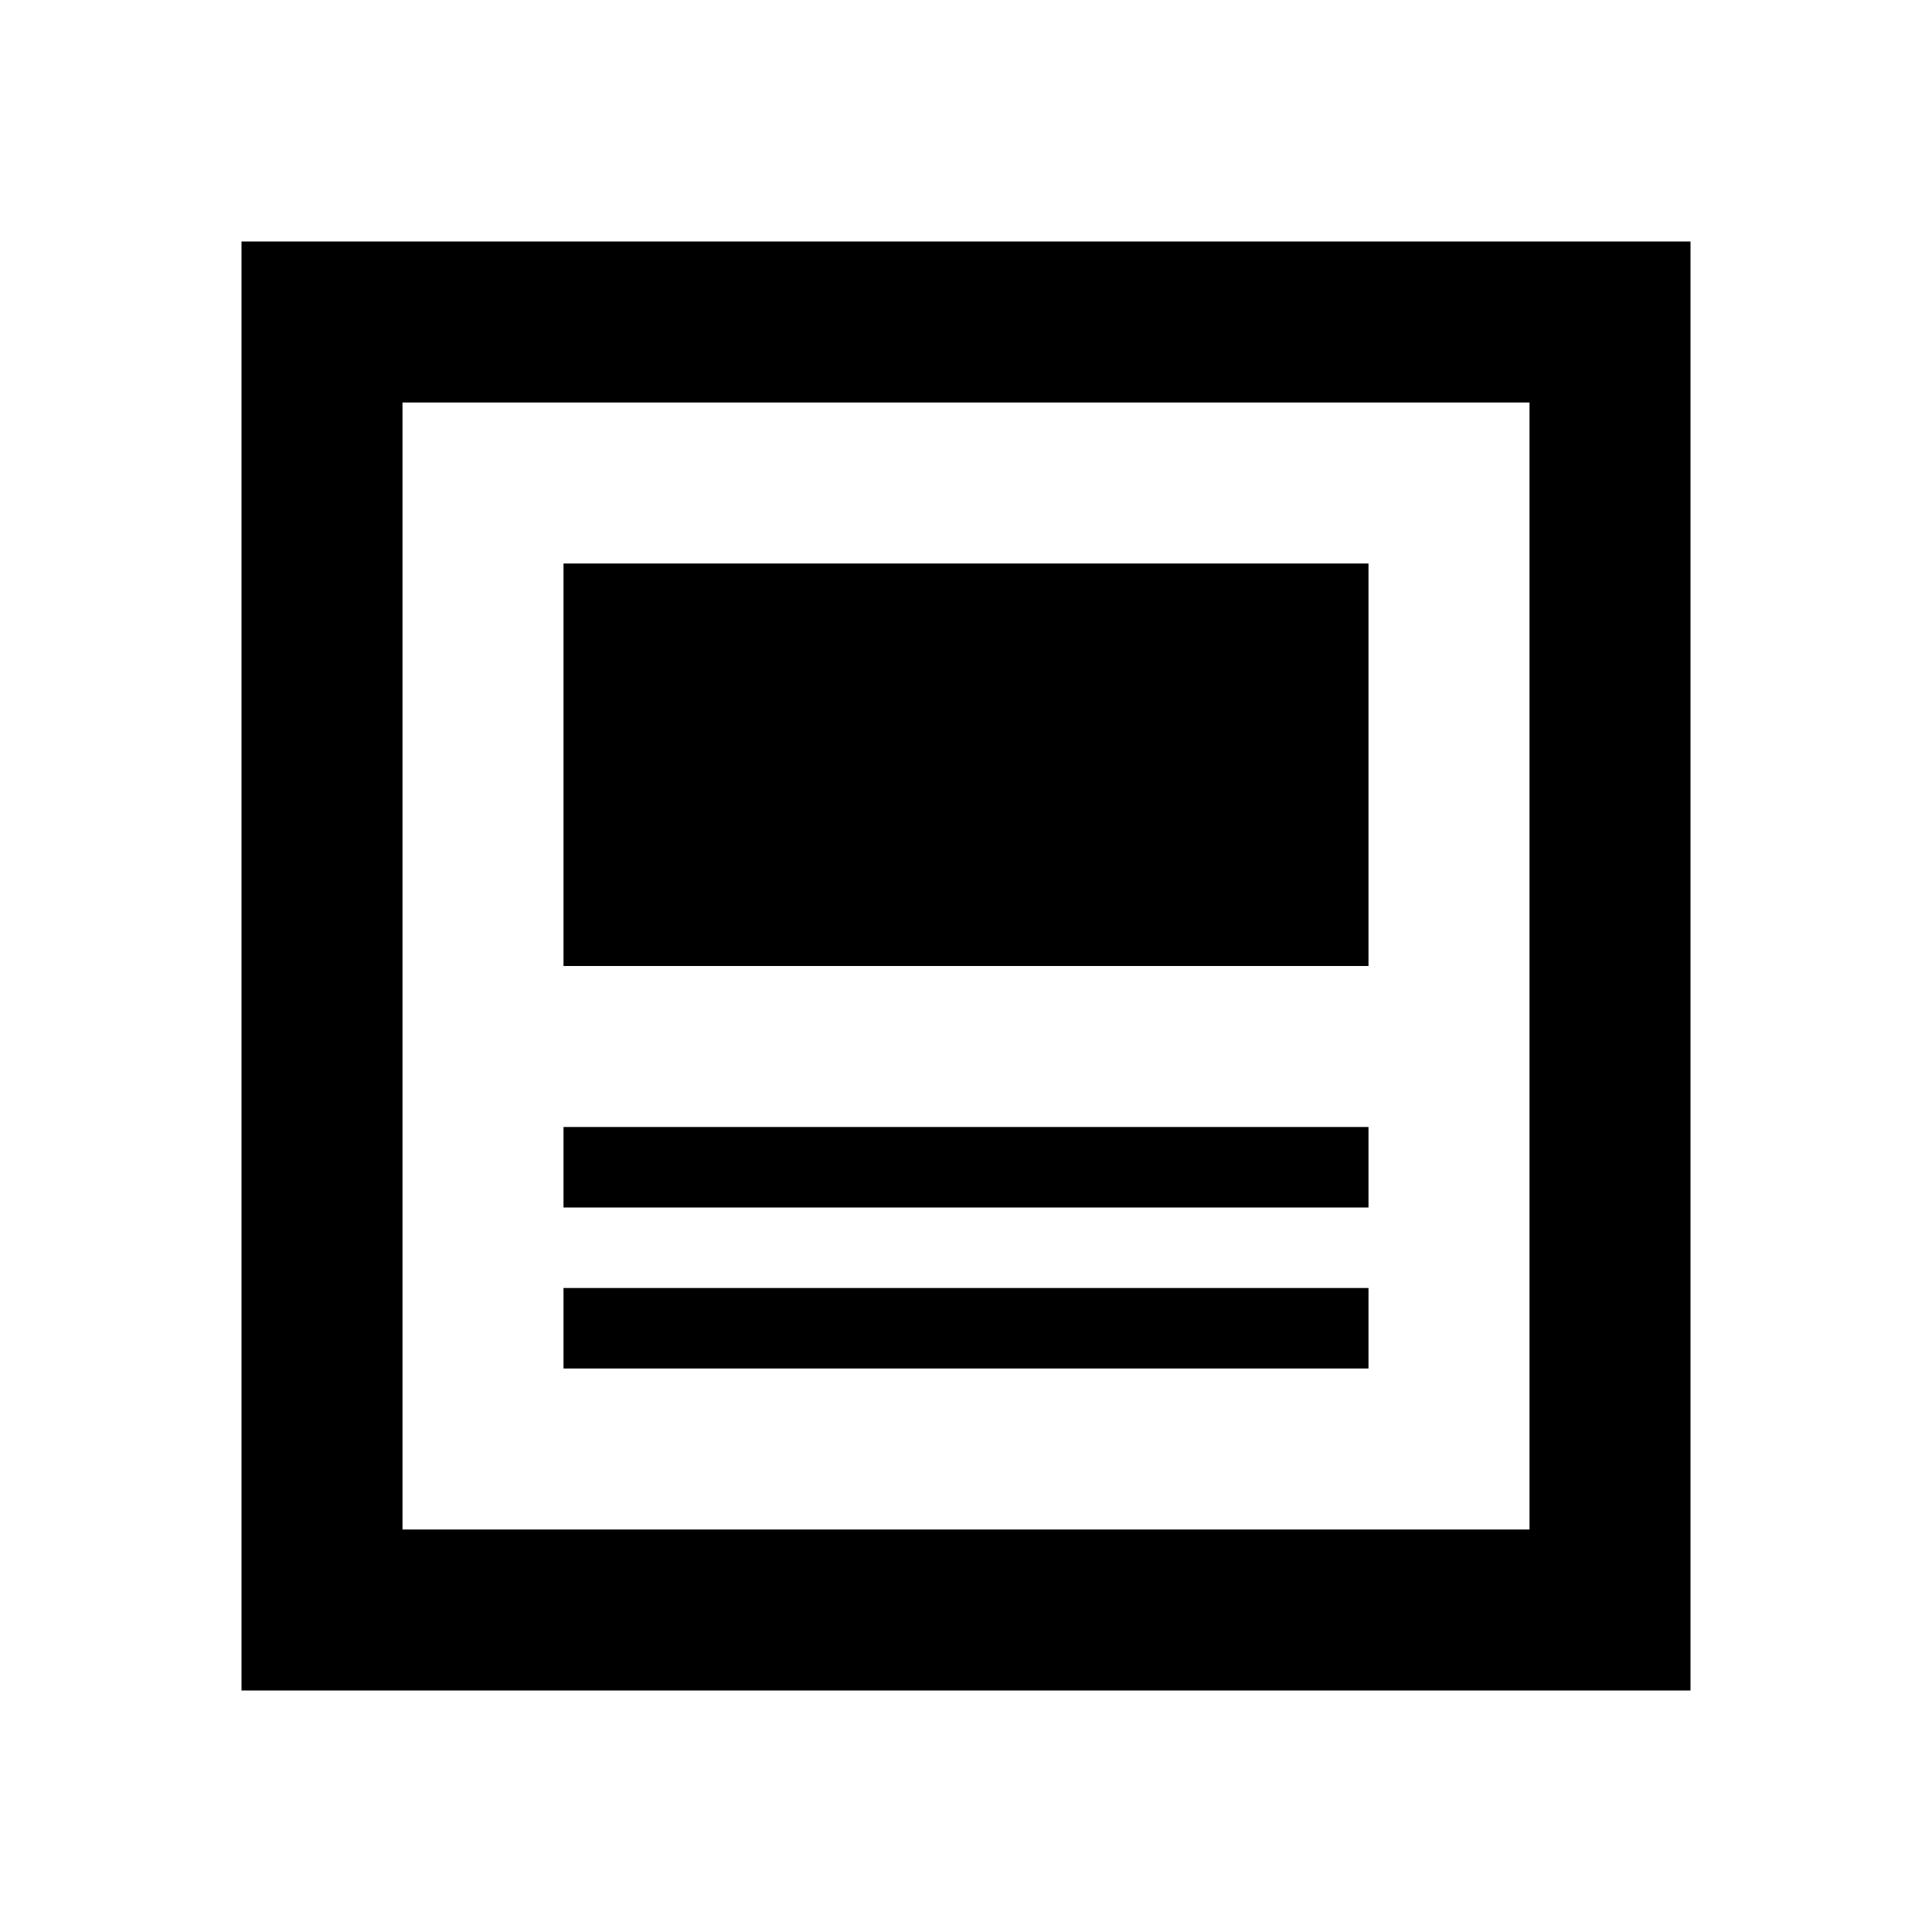
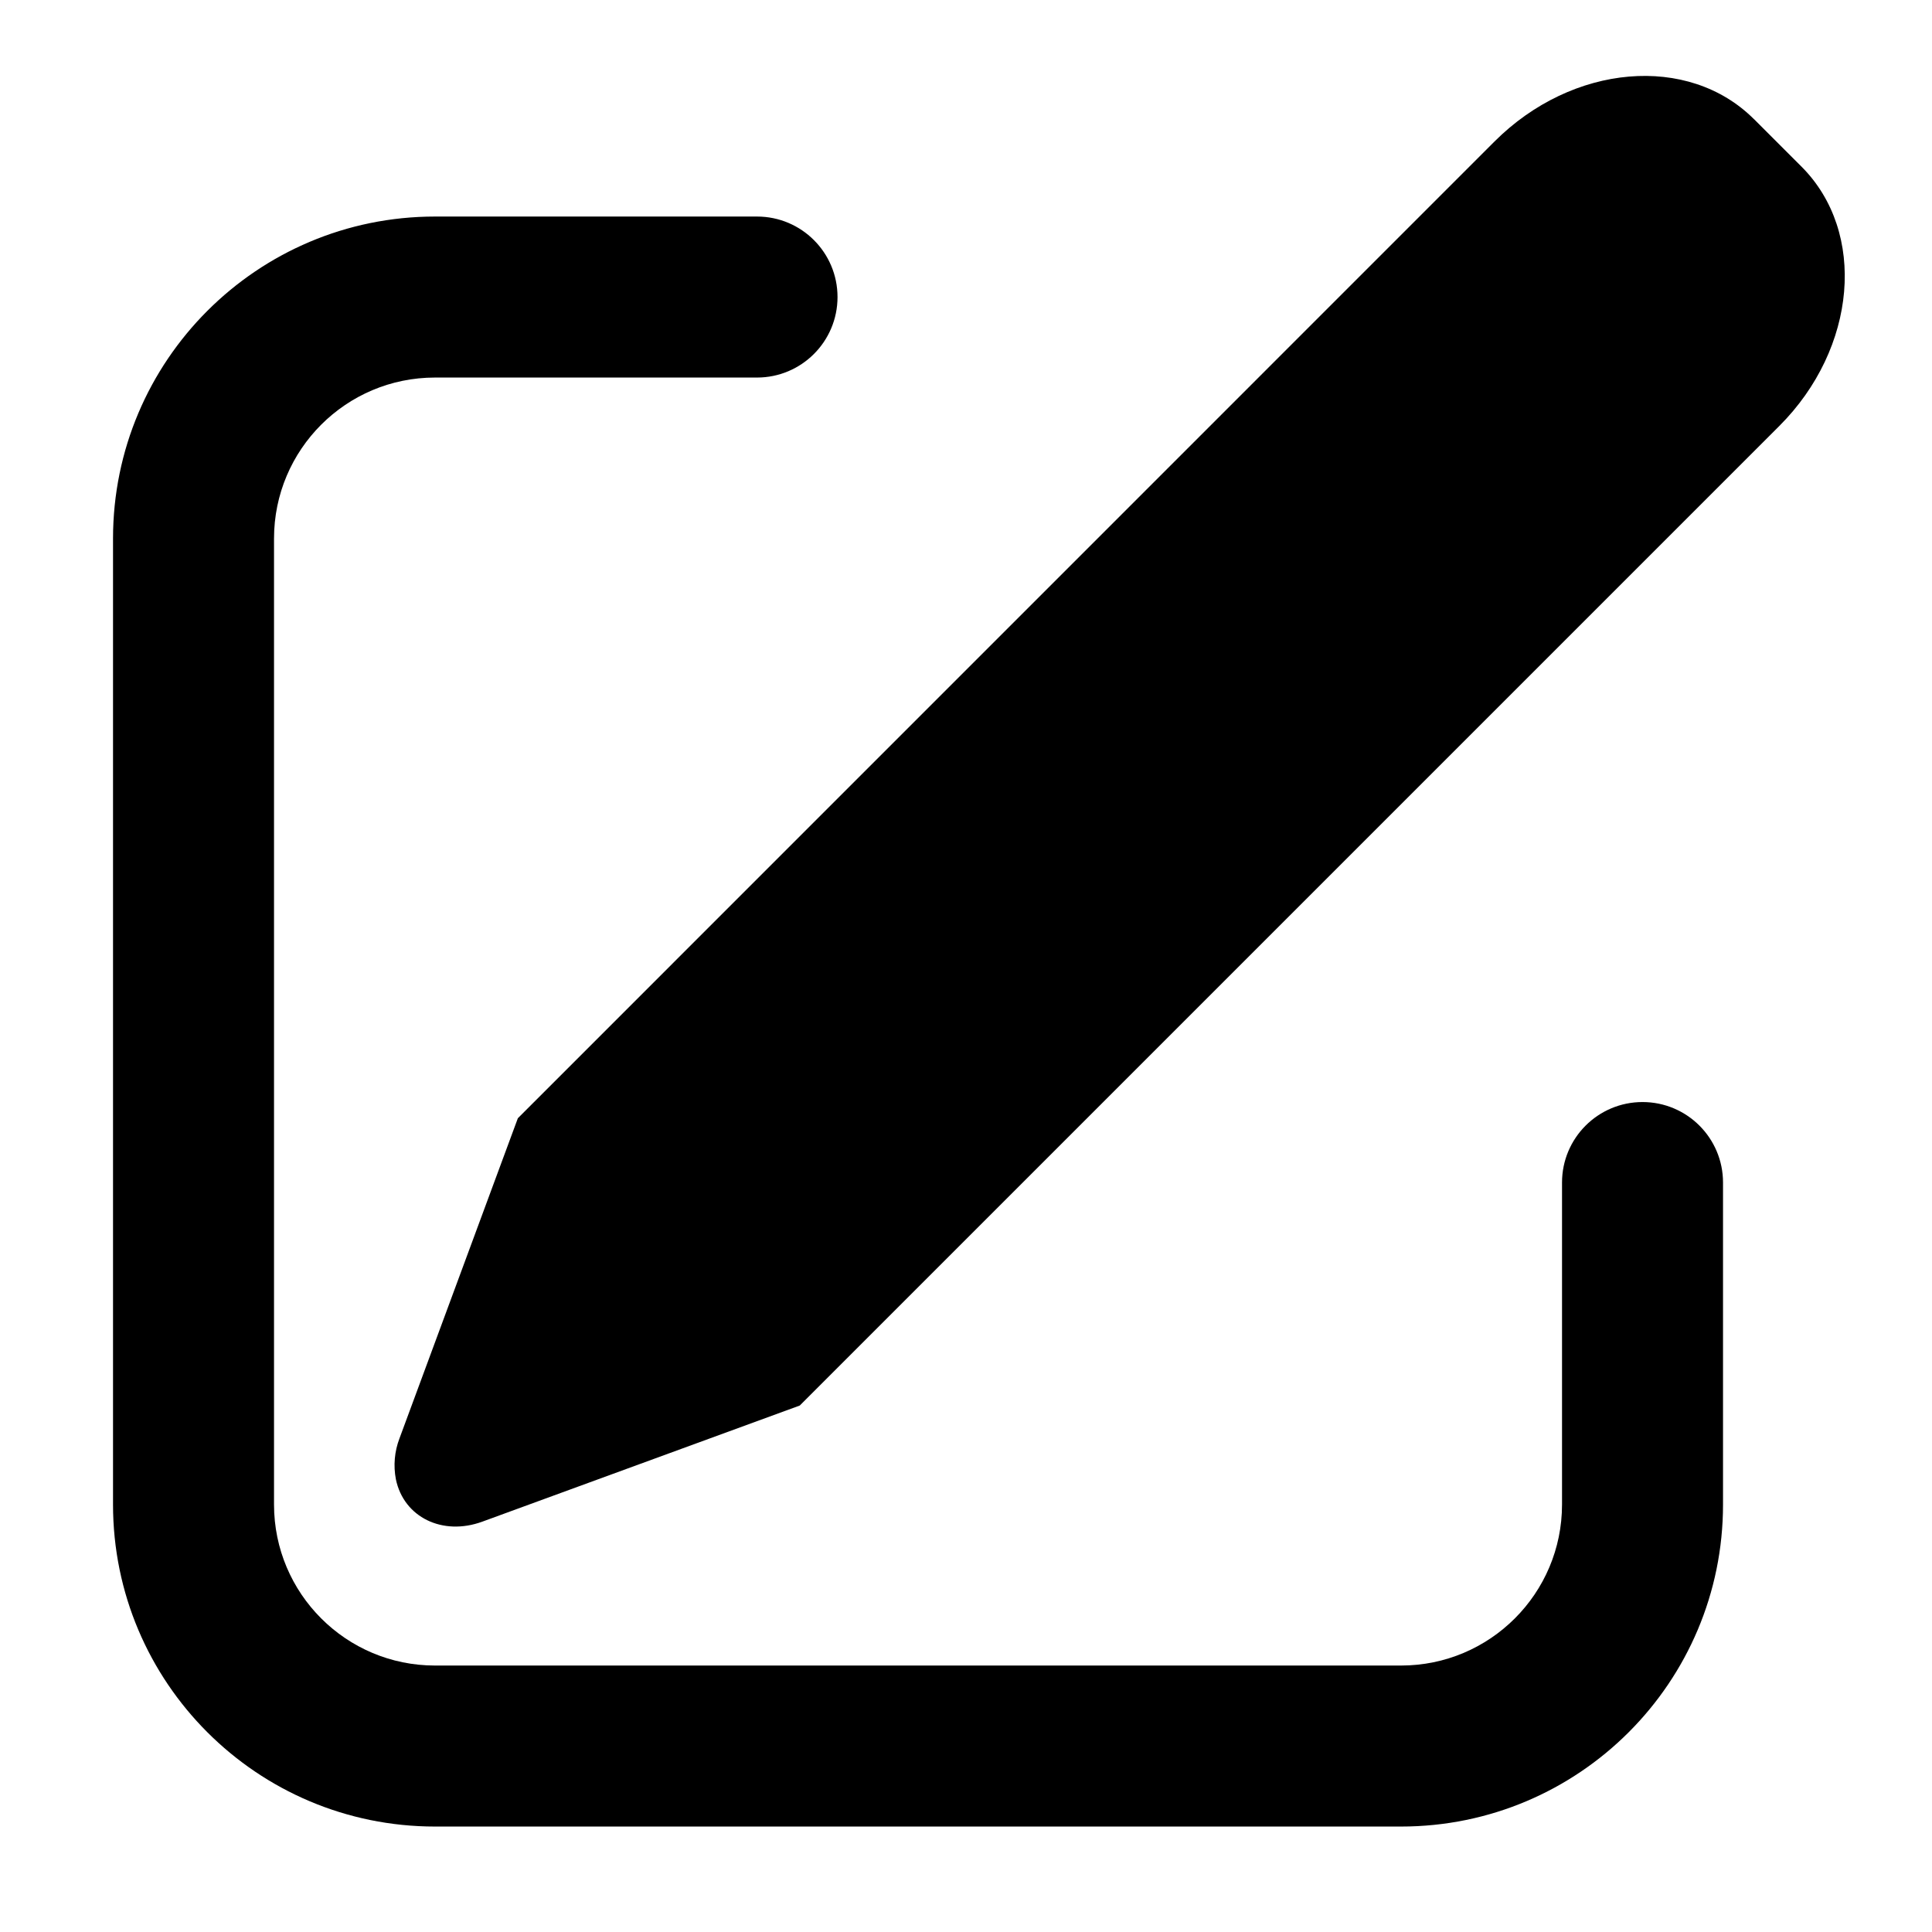
- <svg xmlns="http://www.w3.org/2000/svg" width="24" height="24" viewBox="0 0 24 24">
-   <path d="M0 0h24v24H0z" fill="none" />
-   <path fill="currentColor" d="M19 5v14H5V5zm2-2H3v18h18zm-4 14H7v-1h10zm0-2H7v-1h10zm0-3H7V7h10z" />
+ <svg xmlns="http://www.w3.org/2000/svg" width="1em" height="1em" viewBox="-0.5 -0.5 24 24">
+   <path d="M-0.5 -0.5h24v24H-0.5z" fill="none" />
+   <path fill="currentColor" d="m21.289.98l.59.59c.813.814.69 2.257-.277 3.223L9.435 16.96l-3.942 1.442c-.495.182-.977-.054-1.075-.525a.93.93 0 0 1 .045-.51l1.47-3.976L18.066 1.257c.967-.966 2.41-1.09 3.223-.276zM8.904 2.19a1 1 0 1 1 0 2h-4a2 2 0 0 0-2 2v12a2 2 0 0 0 2 2h12a2 2 0 0 0 2-2v-4a1 1 0 0 1 2 0v4a4 4 0 0 1-4 4h-12a4 4 0 0 1-4-4v-12a4 4 0 0 1 4-4z" />
</svg>
